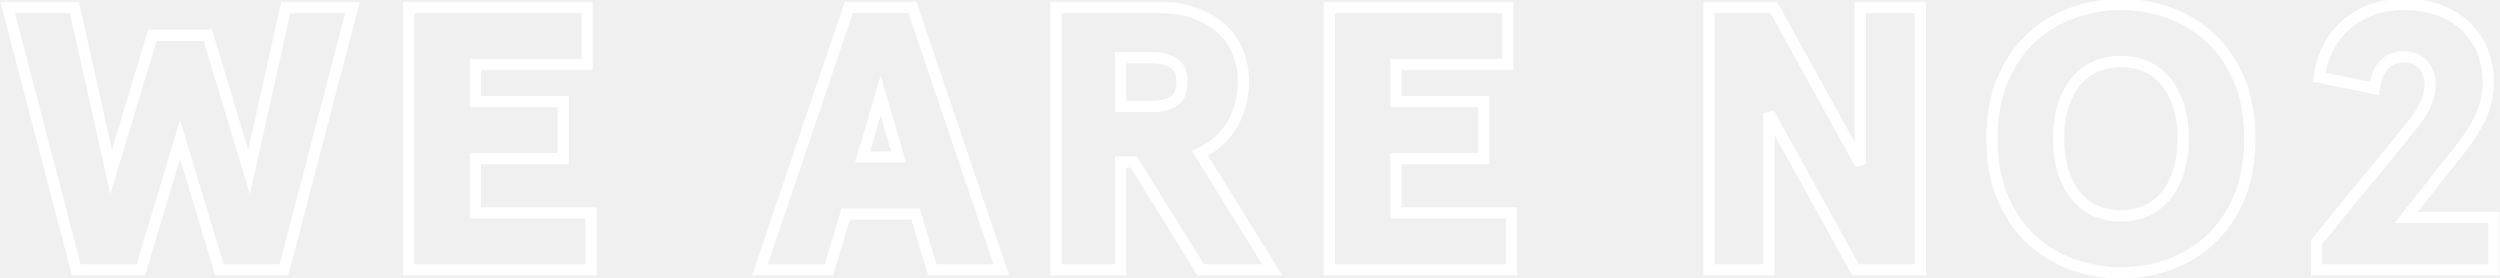
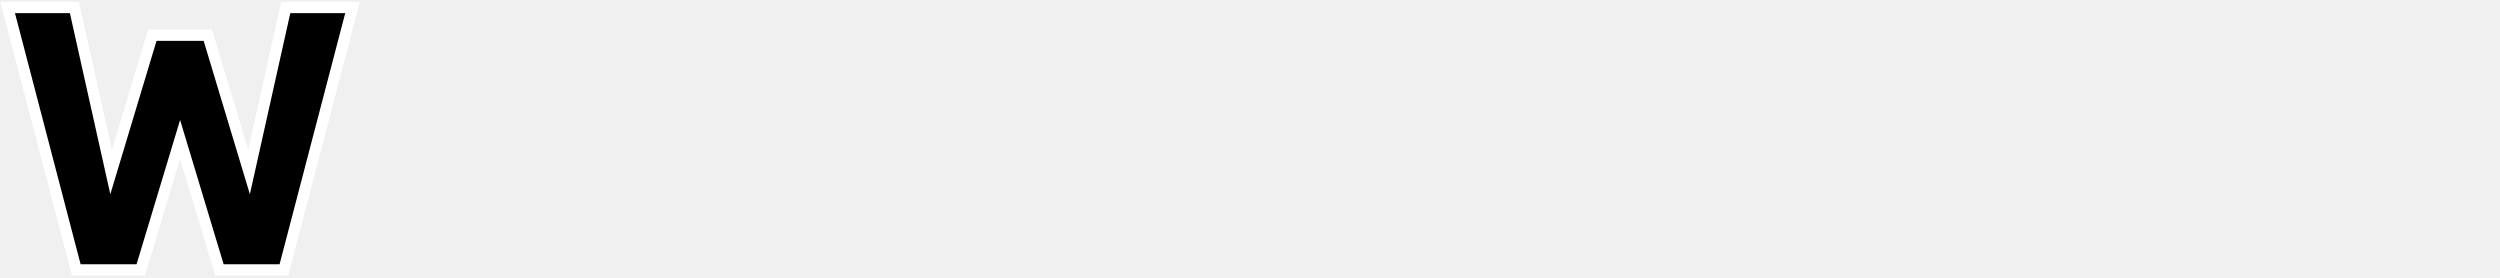
<svg xmlns="http://www.w3.org/2000/svg" width="667" height="74" viewBox="0 0 667 74">
-   <path d="M94.05 2l-18.3 70h-17.2l-10.5-34.8L37.55 72h-17.2L2.05 2h17.8l9.8 43.9 11-36.5h14.8l11 36.5L76.25 2h17.8zm62.6 0v15.2h-29.8v9.9h23.4v15.2h-23.4v14.5h30.8V72h-48.6V2h47.6zm87.6 55.1h-18.6l-4.5 14.9h-18.4l23.7-70h17l23.7 70h-18.4l-4.5-14.9zm-14.1-15.2h9.6l-4.8-16.4-4.8 16.4zm72.3 1.3h-3.5V72h-17.2V2h27.7c3.467 0 6.583.5 9.35 1.5 2.767 1 5.117 2.367 7.05 4.1 1.933 1.733 3.4 3.833 4.4 6.3 1 2.467 1.5 5.133 1.5 8 0 4.133-1 7.9-3 11.3-2 3.4-4.867 5.967-8.6 7.7l19.3 31.1h-19.1l-17.9-28.8zm5-14.8c2.333 0 4.233-.467 5.7-1.4 1.467-.933 2.2-2.633 2.2-5.1 0-2.467-.733-4.167-2.2-5.1-1.467-.933-3.367-1.4-5.7-1.4h-8.5v13h8.5zM402.25 2v15.2h-29.8v9.9h23.4v15.2h-23.4v14.5h30.8V72h-48.6V2h47.6zm110.1 0v70h-17.3l-23.1-41.8V72h-16V2h17.3l23.1 41.8V2h16zm53.5-.8c4.4 0 8.667.733 12.8 2.2 4.133 1.467 7.8 3.667 11 6.6s5.767 6.65 7.7 11.15c1.933 4.5 2.9 9.783 2.9 15.85s-.967 11.35-2.9 15.85c-1.933 4.5-4.5 8.217-7.7 11.15s-6.867 5.133-11 6.6a37.999 37.999 0 0 1-12.8 2.2c-4.4 0-8.667-.733-12.8-2.2-4.133-1.467-7.8-3.667-11-6.6s-5.767-6.65-7.7-11.15c-1.933-4.5-2.9-9.783-2.9-15.85s.967-11.35 2.9-15.85c1.933-4.5 4.5-8.217 7.7-11.15s6.867-5.133 11-6.6a37.99 37.99 0 0 1 12.8-2.2zm0 15.2c-2.267 0-4.4.4-6.4 1.2-2 .8-3.75 2.05-5.25 3.75-1.5 1.7-2.7 3.85-3.6 6.45-.9 2.6-1.35 5.667-1.35 9.2 0 3.533.45 6.6 1.35 9.2.9 2.6 2.1 4.75 3.6 6.45 1.5 1.7 3.25 2.95 5.25 3.75 2 .8 4.133 1.2 6.4 1.2 2.267 0 4.4-.4 6.4-1.2 2-.8 3.75-2.05 5.25-3.75 1.5-1.7 2.7-3.85 3.6-6.45.9-2.6 1.35-5.667 1.35-9.2 0-3.533-.45-6.6-1.35-9.2-.9-2.6-2.1-4.75-3.6-6.45-1.5-1.7-3.25-2.95-5.25-3.75-2-.8-4.133-1.2-6.4-1.2zm52.2 48.2l25.6-31.3c1.4-1.733 2.533-3.5 3.4-5.3.867-1.8 1.3-3.667 1.3-5.6 0-2-.617-3.7-1.85-5.1-1.233-1.4-2.917-2.1-5.05-2.1-2.467 0-4.333.767-5.6 2.3-1.267 1.533-2.067 3.567-2.4 6.1l-14.7-3a24.524 24.524 0 0 1 2.15-7.3c1.1-2.333 2.6-4.4 4.5-6.2 1.9-1.8 4.183-3.233 6.85-4.3 2.667-1.067 5.733-1.6 9.2-1.6 3.6 0 6.783.533 9.55 1.6 2.767 1.067 5.1 2.517 7 4.35 1.9 1.833 3.35 4.017 4.35 6.55 1 2.533 1.5 5.267 1.5 8.2 0 3.467-.717 6.667-2.15 9.6-1.433 2.933-3.383 5.933-5.85 9L641.95 58h23.4v14h-47.3v-7.4z" stroke="#FFF" stroke-width="3" fill-rule="evenodd" fill-opacity="0" />
+   <path d="M94.05 2l-18.3 70h-17.2l-10.5-34.8L37.55 72h-17.2L2.05 2h17.8l9.8 43.9 11-36.5h14.8l11 36.5L76.25 2h17.8zm447.6 448v15.2h-29.8v9.9h23.4v15.2h-23.4v14.5h30.8V520h-48.6v-70h47.6zm87.6 55.1h-18.6l-4.5 14.9h-18.4l23.7-70h17l23.7 70h-18.4l-4.5-14.9zm-14.1-15.2h9.6l-4.8-16.4-4.8 16.4zm72.3 1.3h-3.5V520h-17.2v-70h27.7c3.467 0 6.583.5 9.35 1.5 2.767 1 5.117 2.367 7.05 4.1 1.933 1.733 3.4 3.833 4.4 6.3 1 2.467 1.5 5.133 1.5 8 0 4.133-1 7.9-3 11.3-2 3.4-4.867 5.967-8.6 7.7l19.3 31.1h-19.1l-17.9-28.8zm5-14.8c2.333 0 4.233-.467 5.7-1.4 1.467-.933 2.2-2.633 2.2-5.1 0-2.467-.733-4.167-2.2-5.1-1.467-.933-3.367-1.4-5.7-1.4h-8.5v13h8.5zm94.8-26.4v15.2h-29.8v9.9h23.4v15.2h-23.4v14.5h30.8V520h-48.6v-70h47.6zm110.1 0v70h-17.3l-23.1-41.8V520h-16v-70h17.3l23.1 41.8V450h16zm53.5-.8c4.4 0 8.667.733 12.8 2.2 4.133 1.467 7.8 3.667 11 6.6s5.767 6.65 7.7 11.15c1.933 4.5 2.9 9.783 2.9 15.85s-.967 11.35-2.9 15.85c-1.933 4.5-4.5 8.217-7.7 11.15s-6.867 5.133-11 6.6c-4.133 1.467-8.4 2.2-12.8 2.2s-8.667-.733-12.8-2.2c-4.133-1.467-7.8-3.667-11-6.6s-5.767-6.65-7.7-11.15c-1.933-4.5-2.9-9.783-2.9-15.85s.967-11.35 2.9-15.85c1.933-4.5 4.5-8.217 7.7-11.15s6.867-5.133 11-6.6c4.133-1.467 8.4-2.2 12.8-2.2zm0 15.2c-2.267 0-4.4.4-6.4 1.2-2 .8-3.75 2.05-5.25 3.75-1.5 1.7-2.7 3.85-3.6 6.45-.9 2.6-1.35 5.667-1.35 9.2 0 3.533.45 6.6 1.35 9.2.9 2.6 2.1 4.75 3.6 6.45 1.5 1.7 3.25 2.95 5.25 3.75 2 .8 4.133 1.2 6.4 1.2 2.267 0 4.4-.4 6.4-1.2 2-.8 3.75-2.05 5.25-3.75 1.5-1.7 2.7-3.85 3.6-6.45.9-2.6 1.35-5.667 1.35-9.2 0-3.533-.45-6.6-1.35-9.2-.9-2.6-2.1-4.75-3.6-6.45-1.5-1.7-3.25-2.95-5.25-3.75-2-.8-4.133-1.2-6.4-1.2zm52.2 48.2l25.6-31.3c1.4-1.733 2.533-3.5 3.4-5.3.867-1.8 1.3-3.667 1.3-5.6 0-2-.617-3.7-1.85-5.1-1.233-1.4-2.917-2.1-5.05-2.1-2.467 0-4.333.767-5.6 2.3-1.267 1.533-2.067 3.567-2.4 6.1l-14.7-3c.333-2.533 1.05-4.967 2.15-7.3 1.1-2.333 2.6-4.4 4.5-6.2 1.9-1.8 4.183-3.233 6.85-4.3 2.667-1.067 5.733-1.6 9.2-1.6 3.6 0 6.783.533 9.55 1.6 2.767 1.067 5.1 2.517 7 4.35 1.9 1.833 3.35 4.017 4.35 6.55 1 2.533 1.5 5.267 1.5 8.2 0 3.467-.717 6.667-2.15 9.6-1.433 2.933-3.383 5.933-5.85 9l-13.9 17.5h23.4v14h-47.3v-7.4z" stroke="#fff" stroke-width="3" fill="#000" />
</svg>
